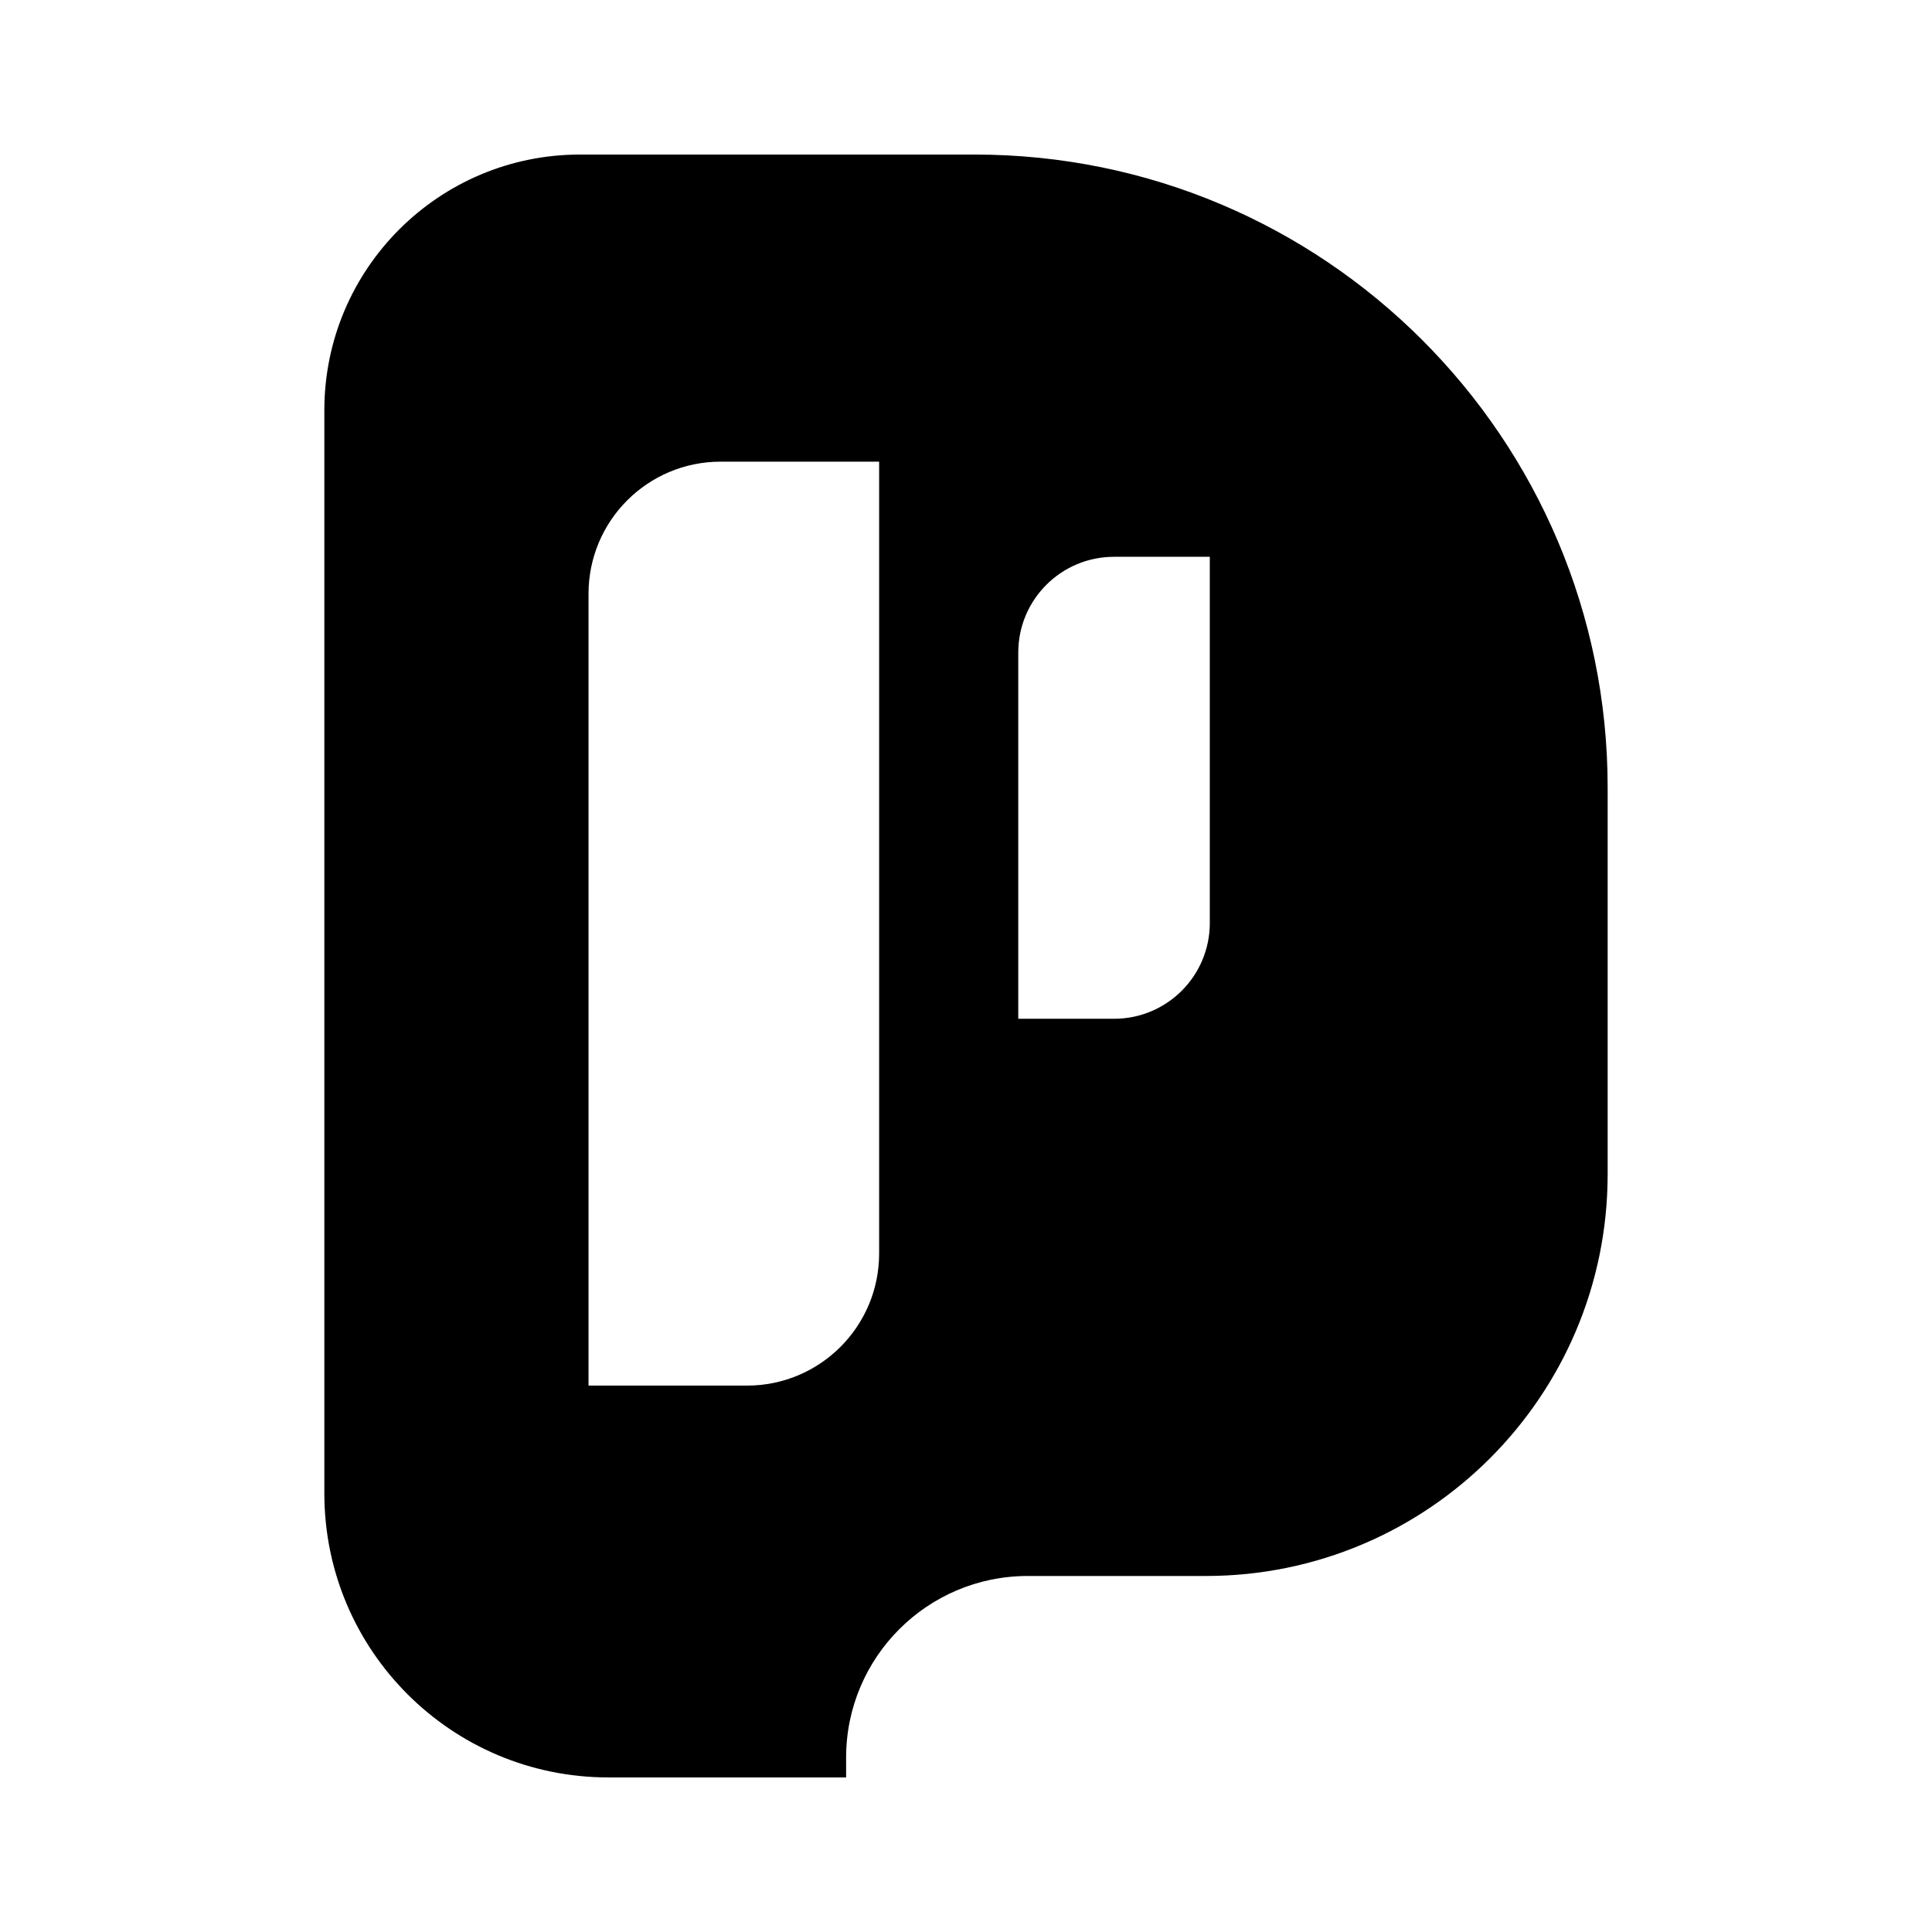
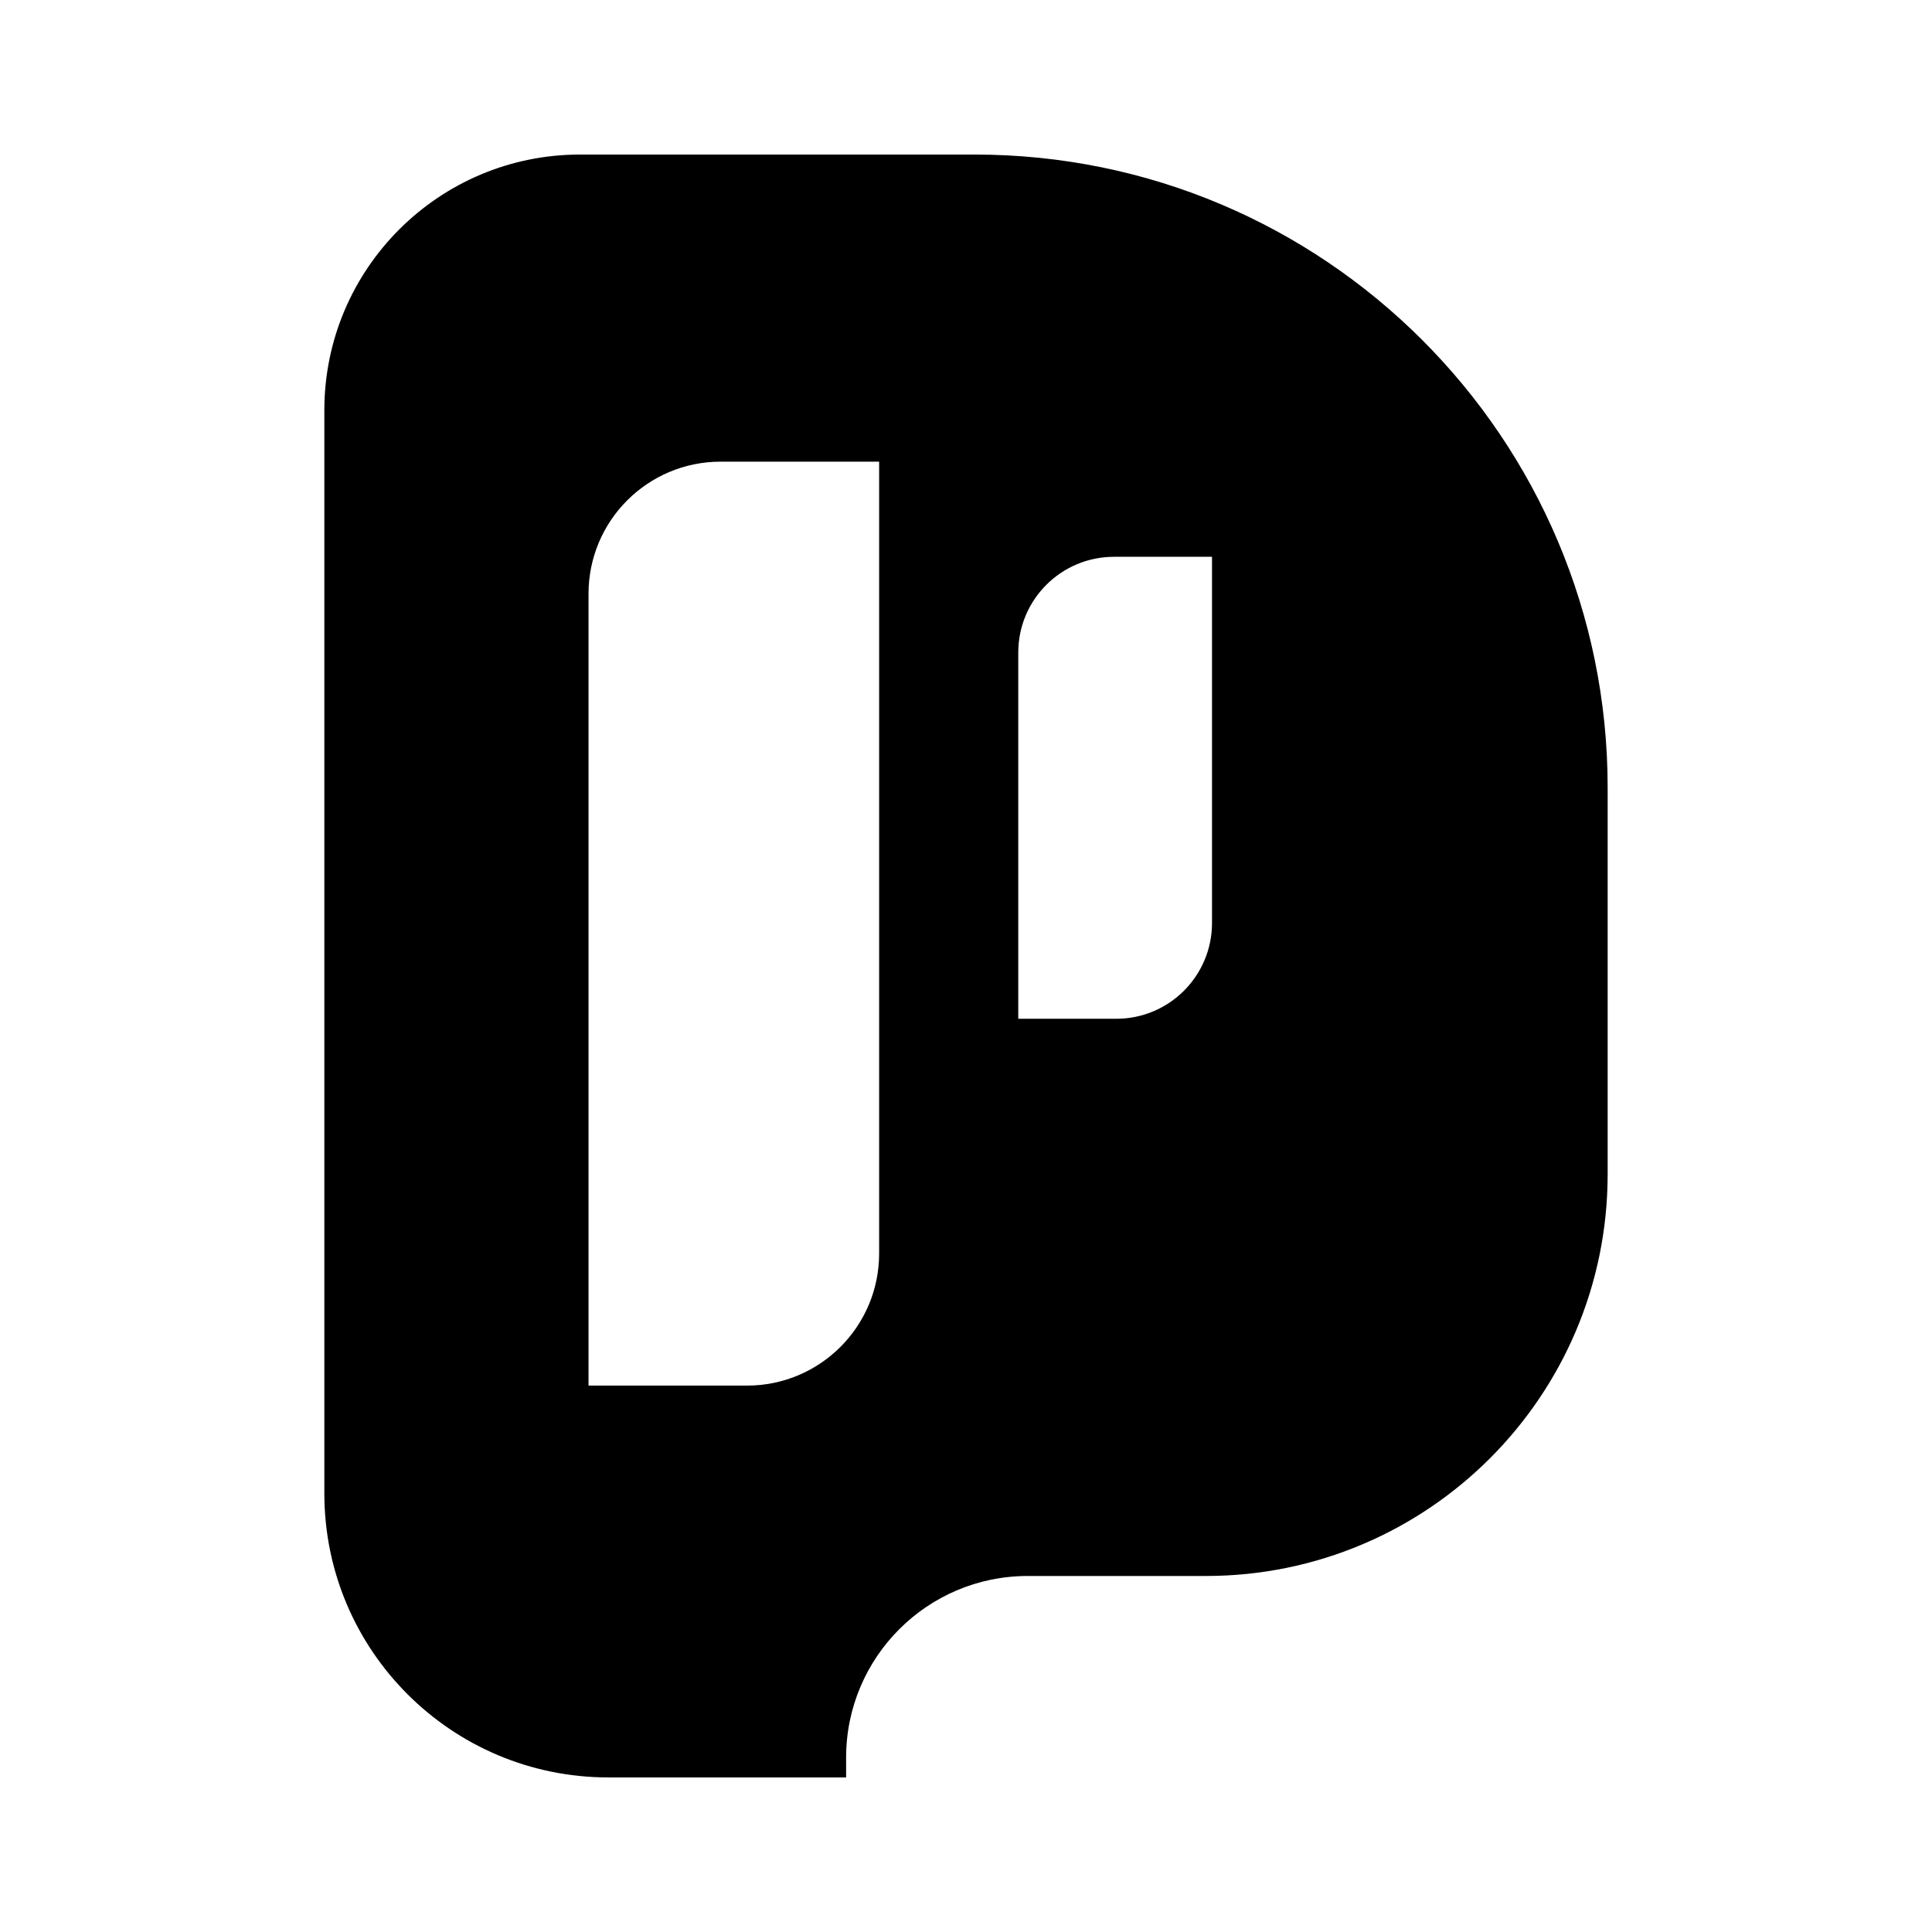
<svg xmlns="http://www.w3.org/2000/svg" viewBox="-112.95 -53.82 672.8 672.8" fill="currentColor" role="img" aria-label="phiogy">
-   <path fill-rule="evenodd" d="M0 89.04A89.04 89.04 0 0 1 89.04 0L226.42 0A220.48 220.48 0 0 1 446.9 220.48L446.9 355.08A139.92 139.92 0 0 1 306.98 495L244.95 495A63.25 63.25 0 0 0 181.7 558.25L181.7 565.15L98.9 565.15A98.9 98.9 0 0 1 0 466.25ZM92 152.95A46 46 0 0 1 138 106.95L193.2 106.95L193.2 382.7A46 46 0 0 1 147.2 428.7L92 428.7ZM241.65 173.43A33.35 33.35 0 0 1 275 140.08L308.35 140.08L308.35 267.61A33.35 33.35 0 0 1 275 300.96L241.65 300.96Z" />
+   <path fill-rule="evenodd" d="M0 89.04A89.04 89.04 0 0 1 89.04 0L226.42 0A220.48 220.48 0 0 1 446.9 220.48L446.9 355.08A139.92 139.92 0 0 1 306.98 495L244.95 495A63.25 63.25 0 0 0 181.7 558.25L181.7 565.15L98.9 565.15A98.9 98.9 0 0 1 0 466.25ZM92 152.95A46 46 0 0 1 138 106.95L193.2 106.95L193.2 382.7A46 46 0 0 1 147.2 428.7L92 428.7ZM241.65 173.43A33.35 33.35 0 0 1 275 140.08L309.12 140.08L309.12 267.61A33.35 33.35 0 0 1 275.77 300.96L241.65 300.96Z" />
</svg>
